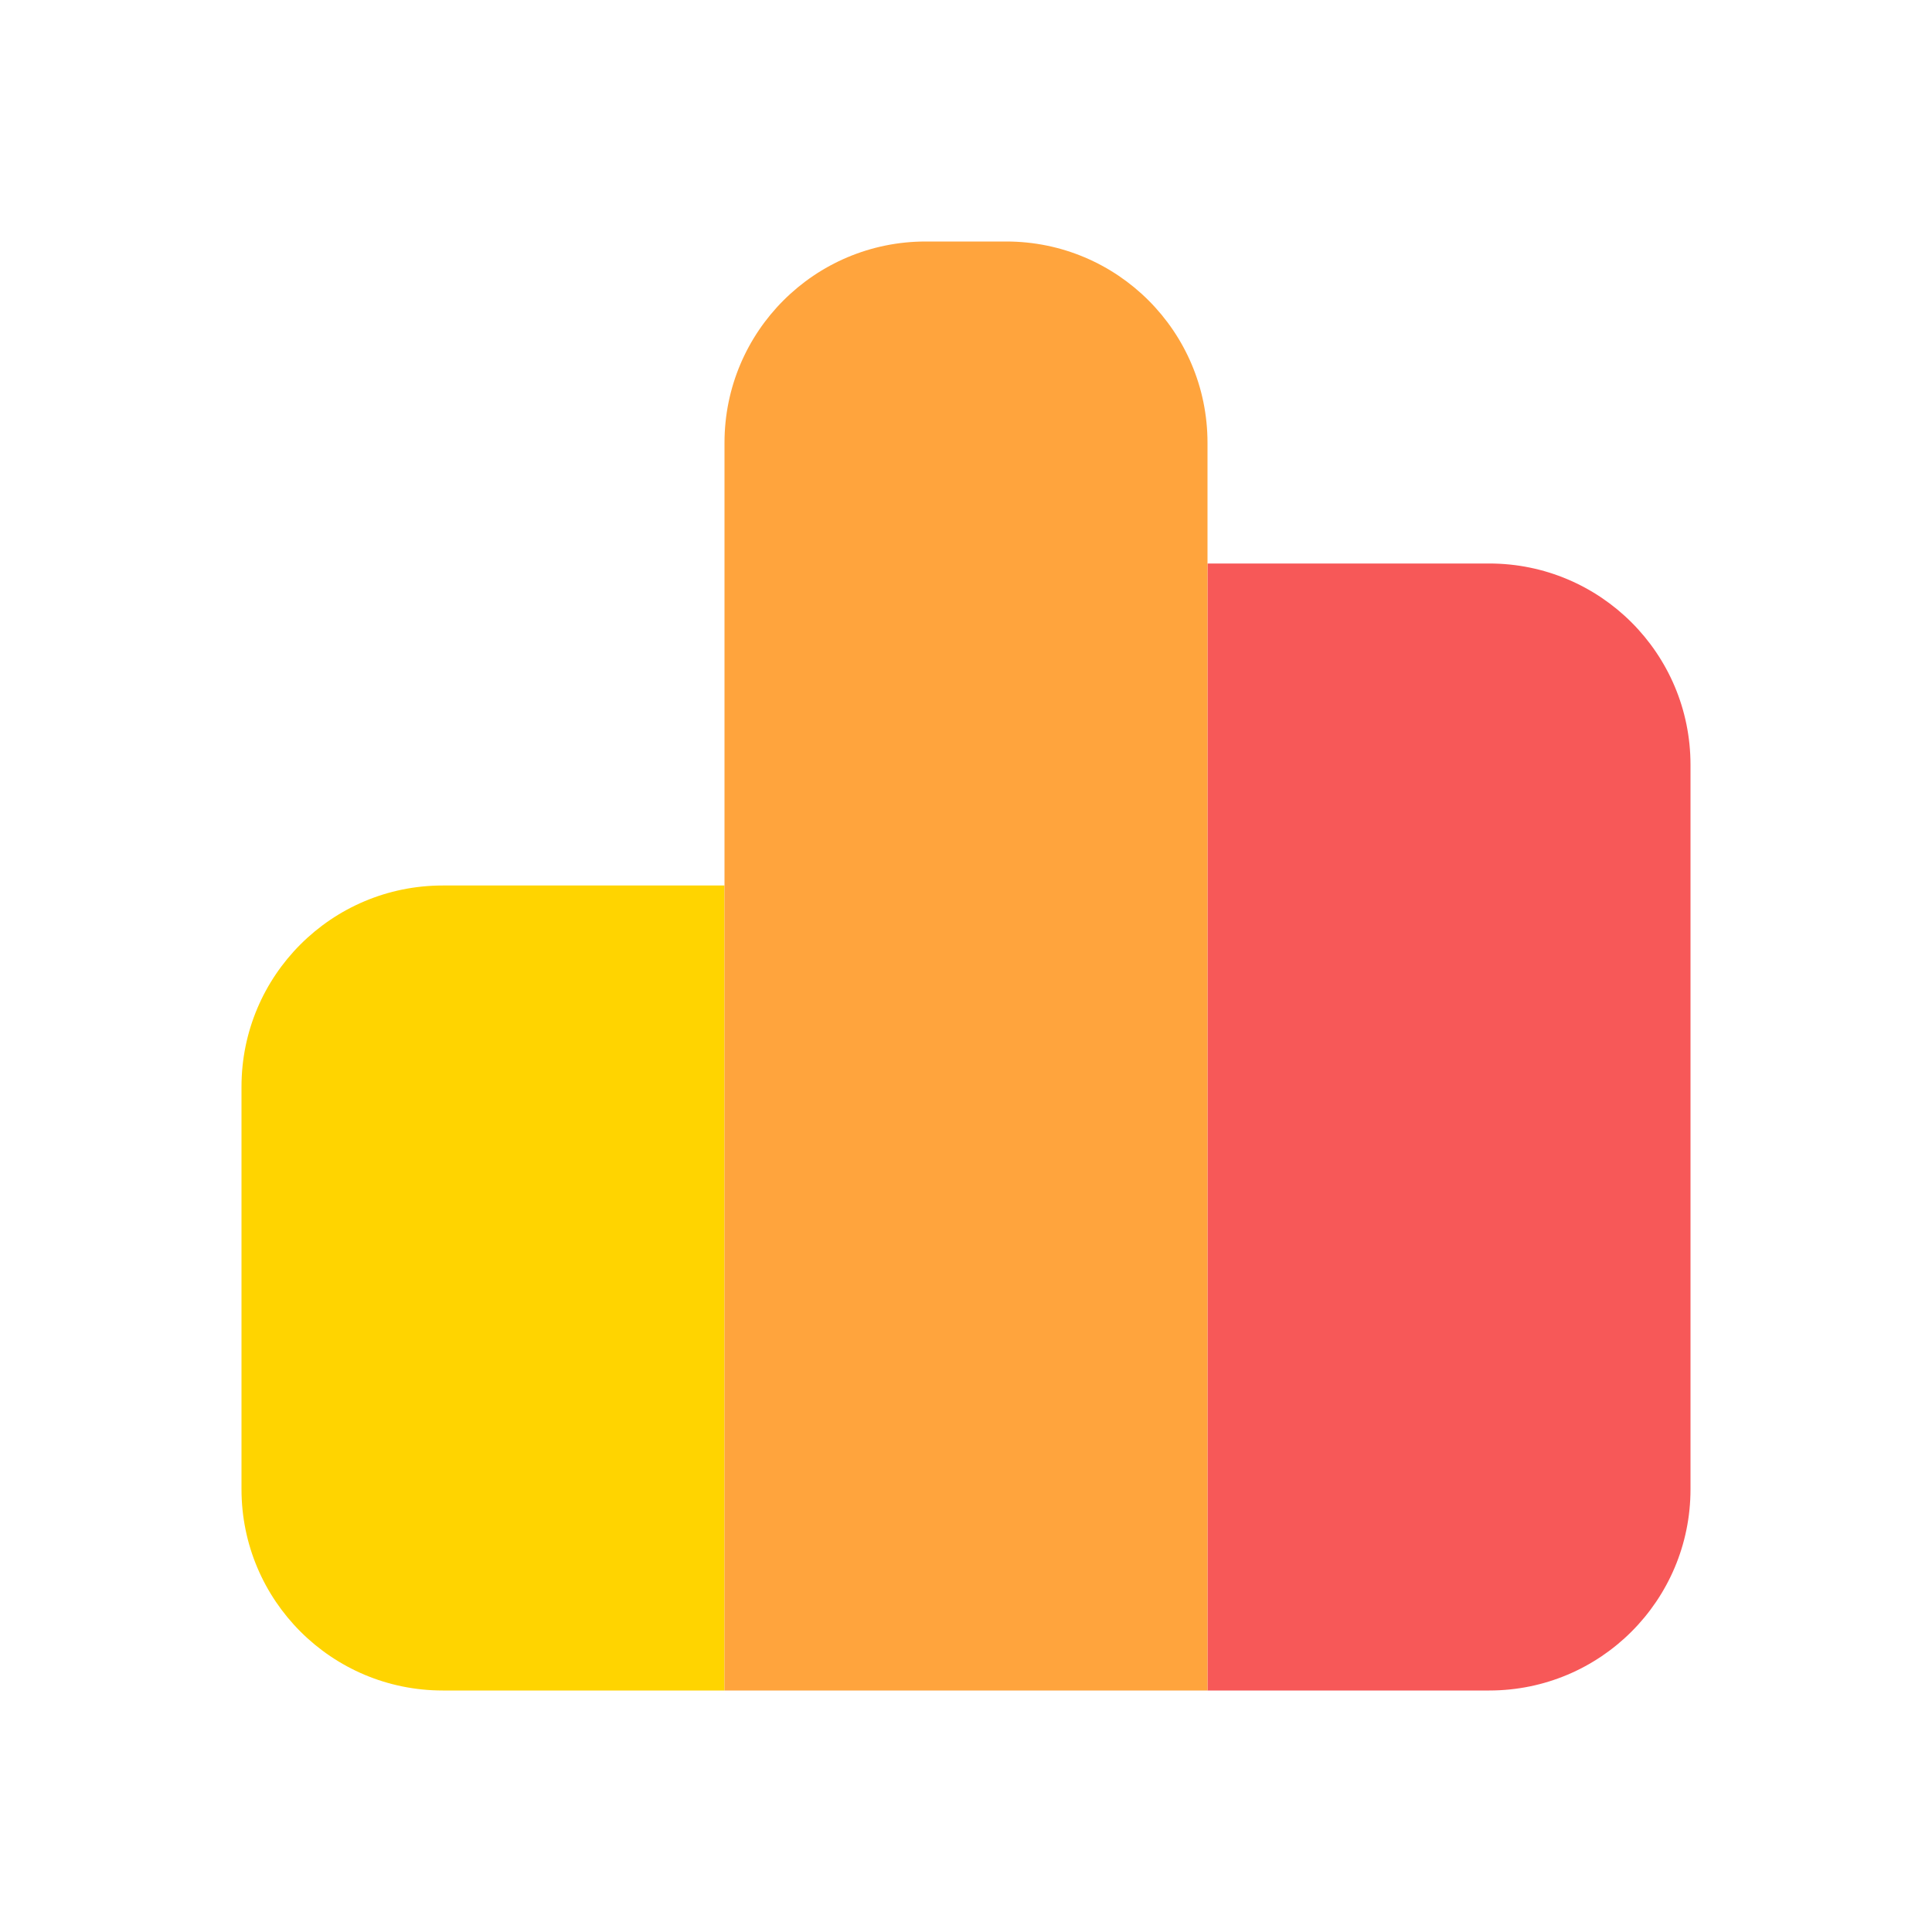
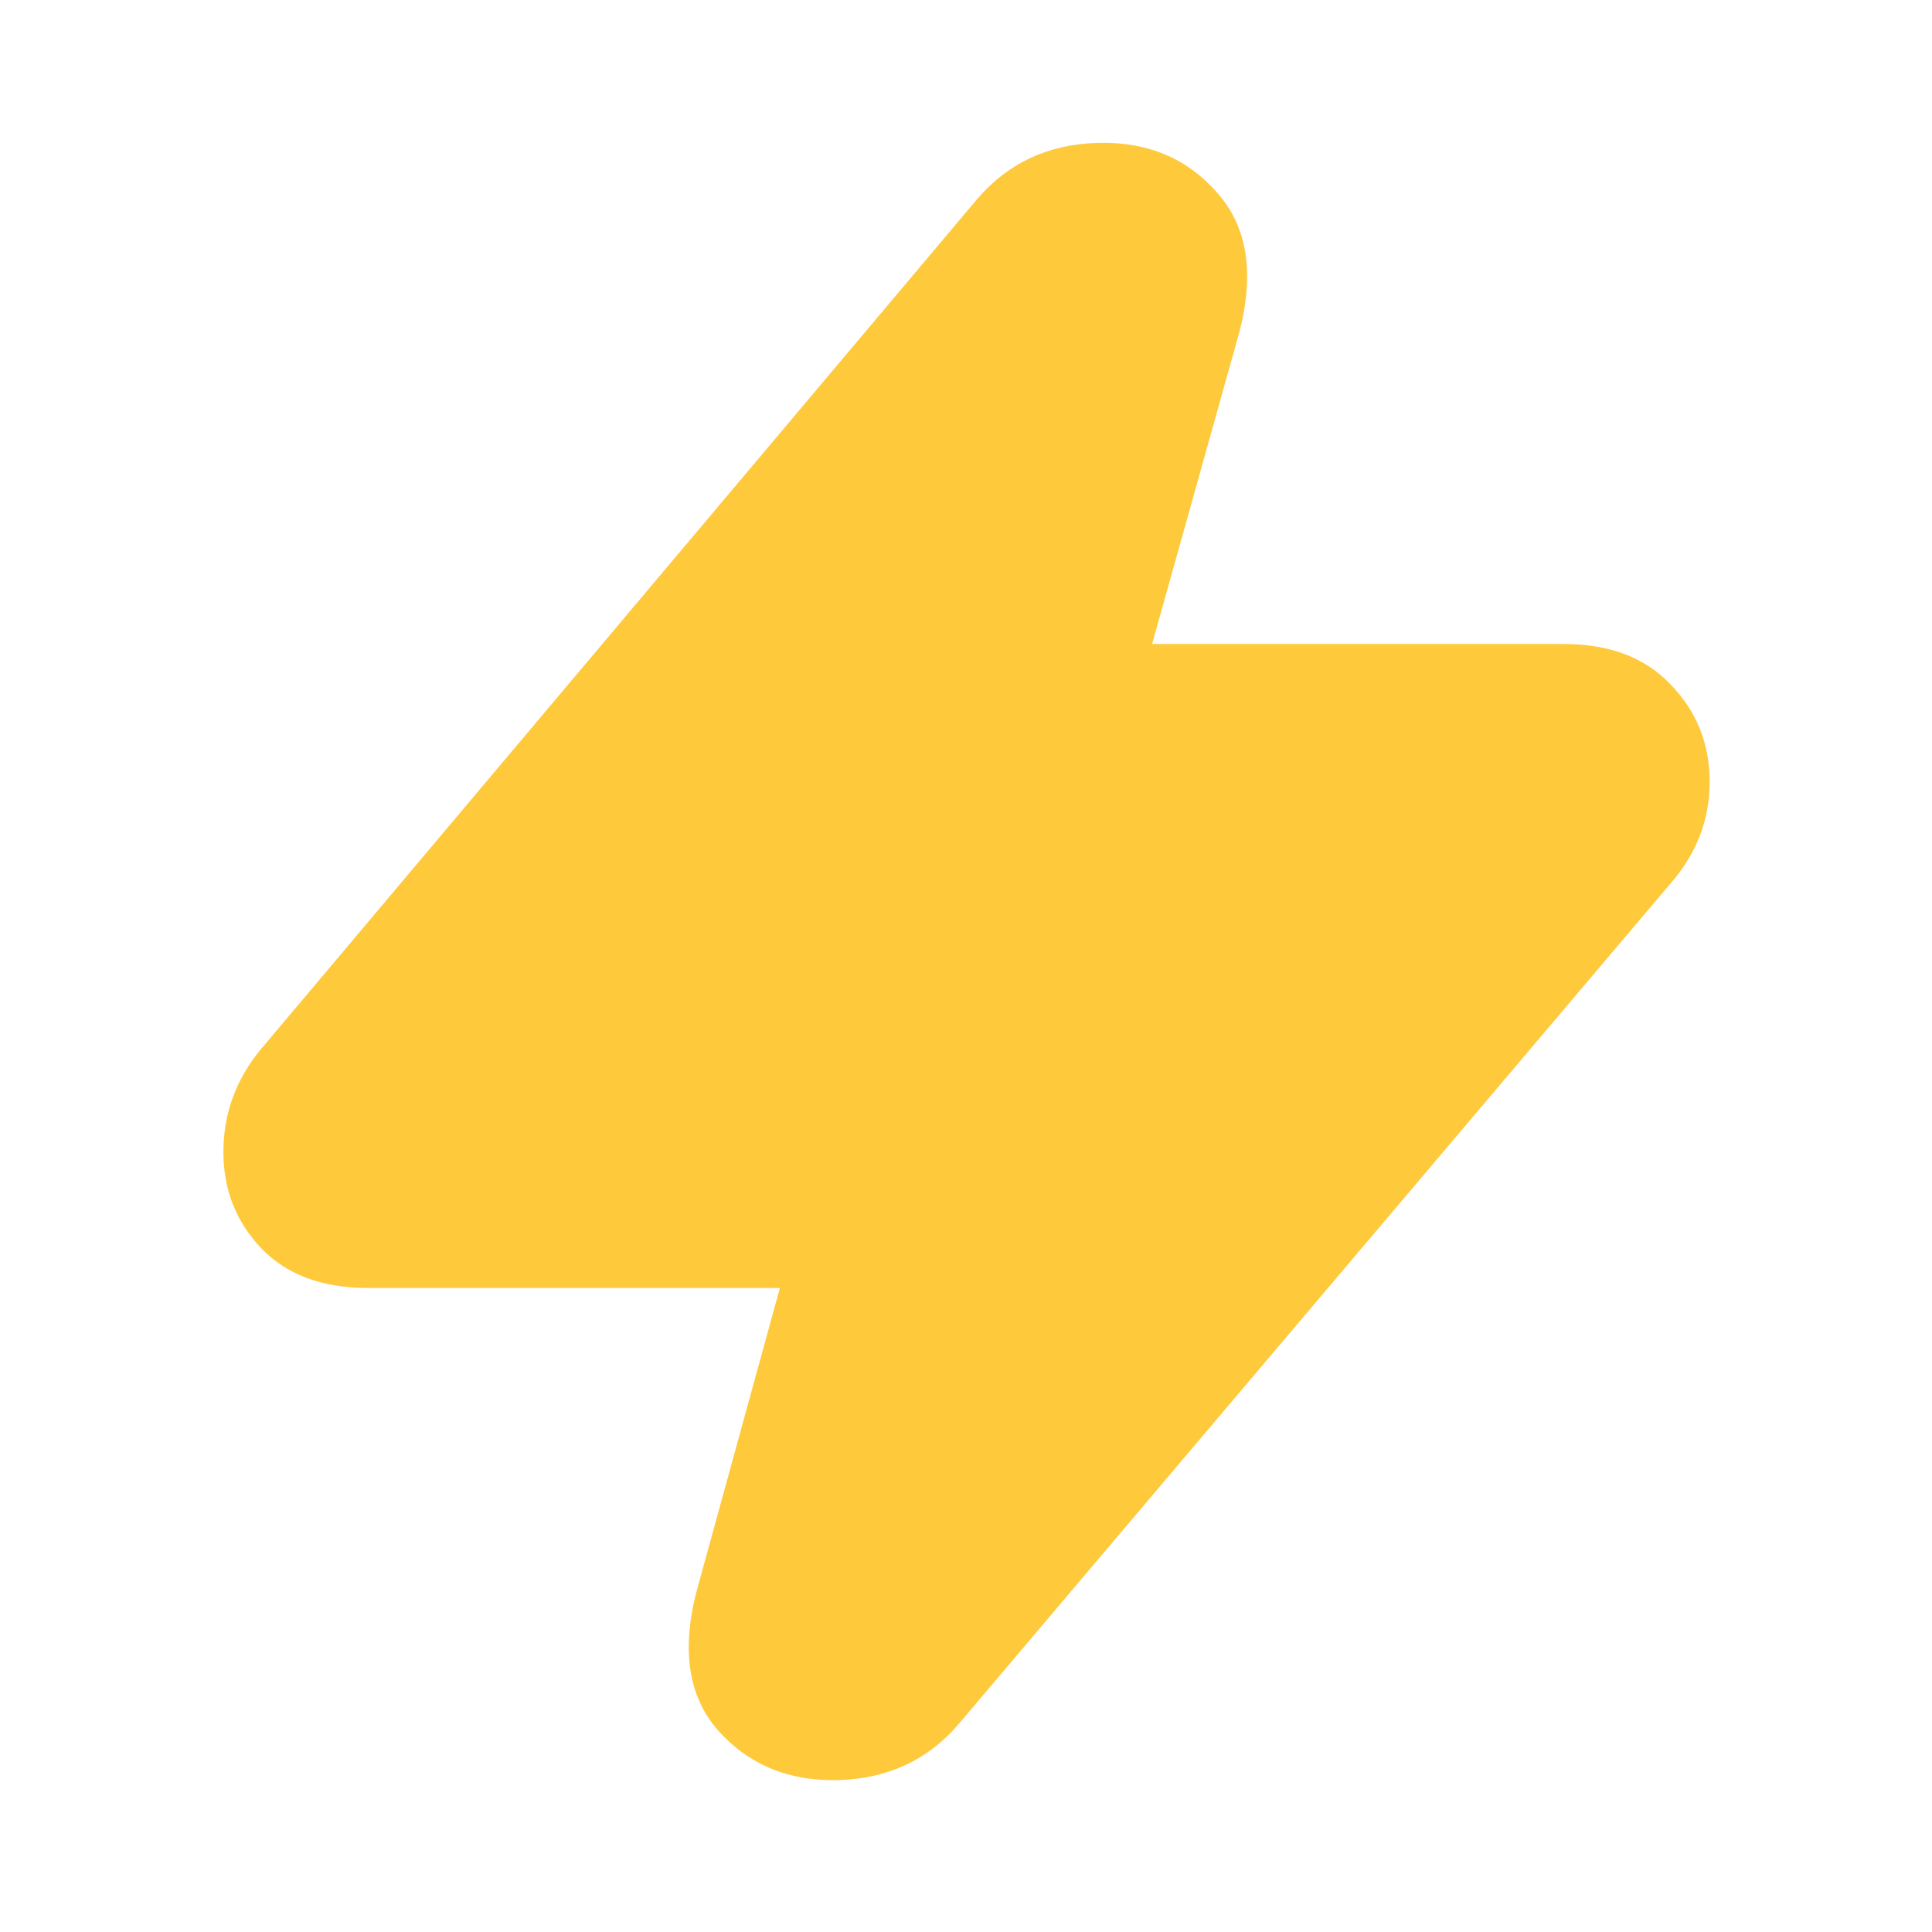
<svg xmlns="http://www.w3.org/2000/svg" width="24" height="24" viewBox="0 0 24 24" fill="none">
-   <path d="M3 13.5C3 12.119 4.119 11 5.5 11H9V21H5.5C4.119 21 3 19.881 3 18.5V13.5Z" fill="#FFD400" />
-   <path d="M15 7H18.5C19.881 7 21 8.119 21 9.5V18.5C21 19.881 19.881 21 18.5 21H15V7Z" fill="#F75858" />
-   <path d="M9 5.5C9 4.119 10.119 3 11.5 3H12.5C13.881 3 15 4.119 15 5.5V21H9V5.5Z" fill="#FFA43D" />
+   <path d="M11.912 21.413C11.529 21.863 11.029 22.096 10.412 22.113C9.796 22.129 9.296 21.921 8.913 21.488C8.538 21.054 8.458 20.454 8.675 19.688L9.688 16H4.575C4.008 16 3.567 15.838 3.25 15.512C2.933 15.179 2.775 14.779 2.775 14.312C2.775 13.838 2.929 13.412 3.238 13.037L12.137 2.475C12.521 2.025 13.021 1.792 13.637 1.775C14.254 1.758 14.75 1.967 15.125 2.4C15.508 2.833 15.592 3.433 15.375 4.2L14.312 8H19.425C19.992 8 20.433 8.167 20.75 8.5C21.075 8.833 21.238 9.237 21.238 9.712C21.238 10.179 21.079 10.596 20.762 10.963L11.912 21.413Z" fill="#FFC93C" />
</svg>
